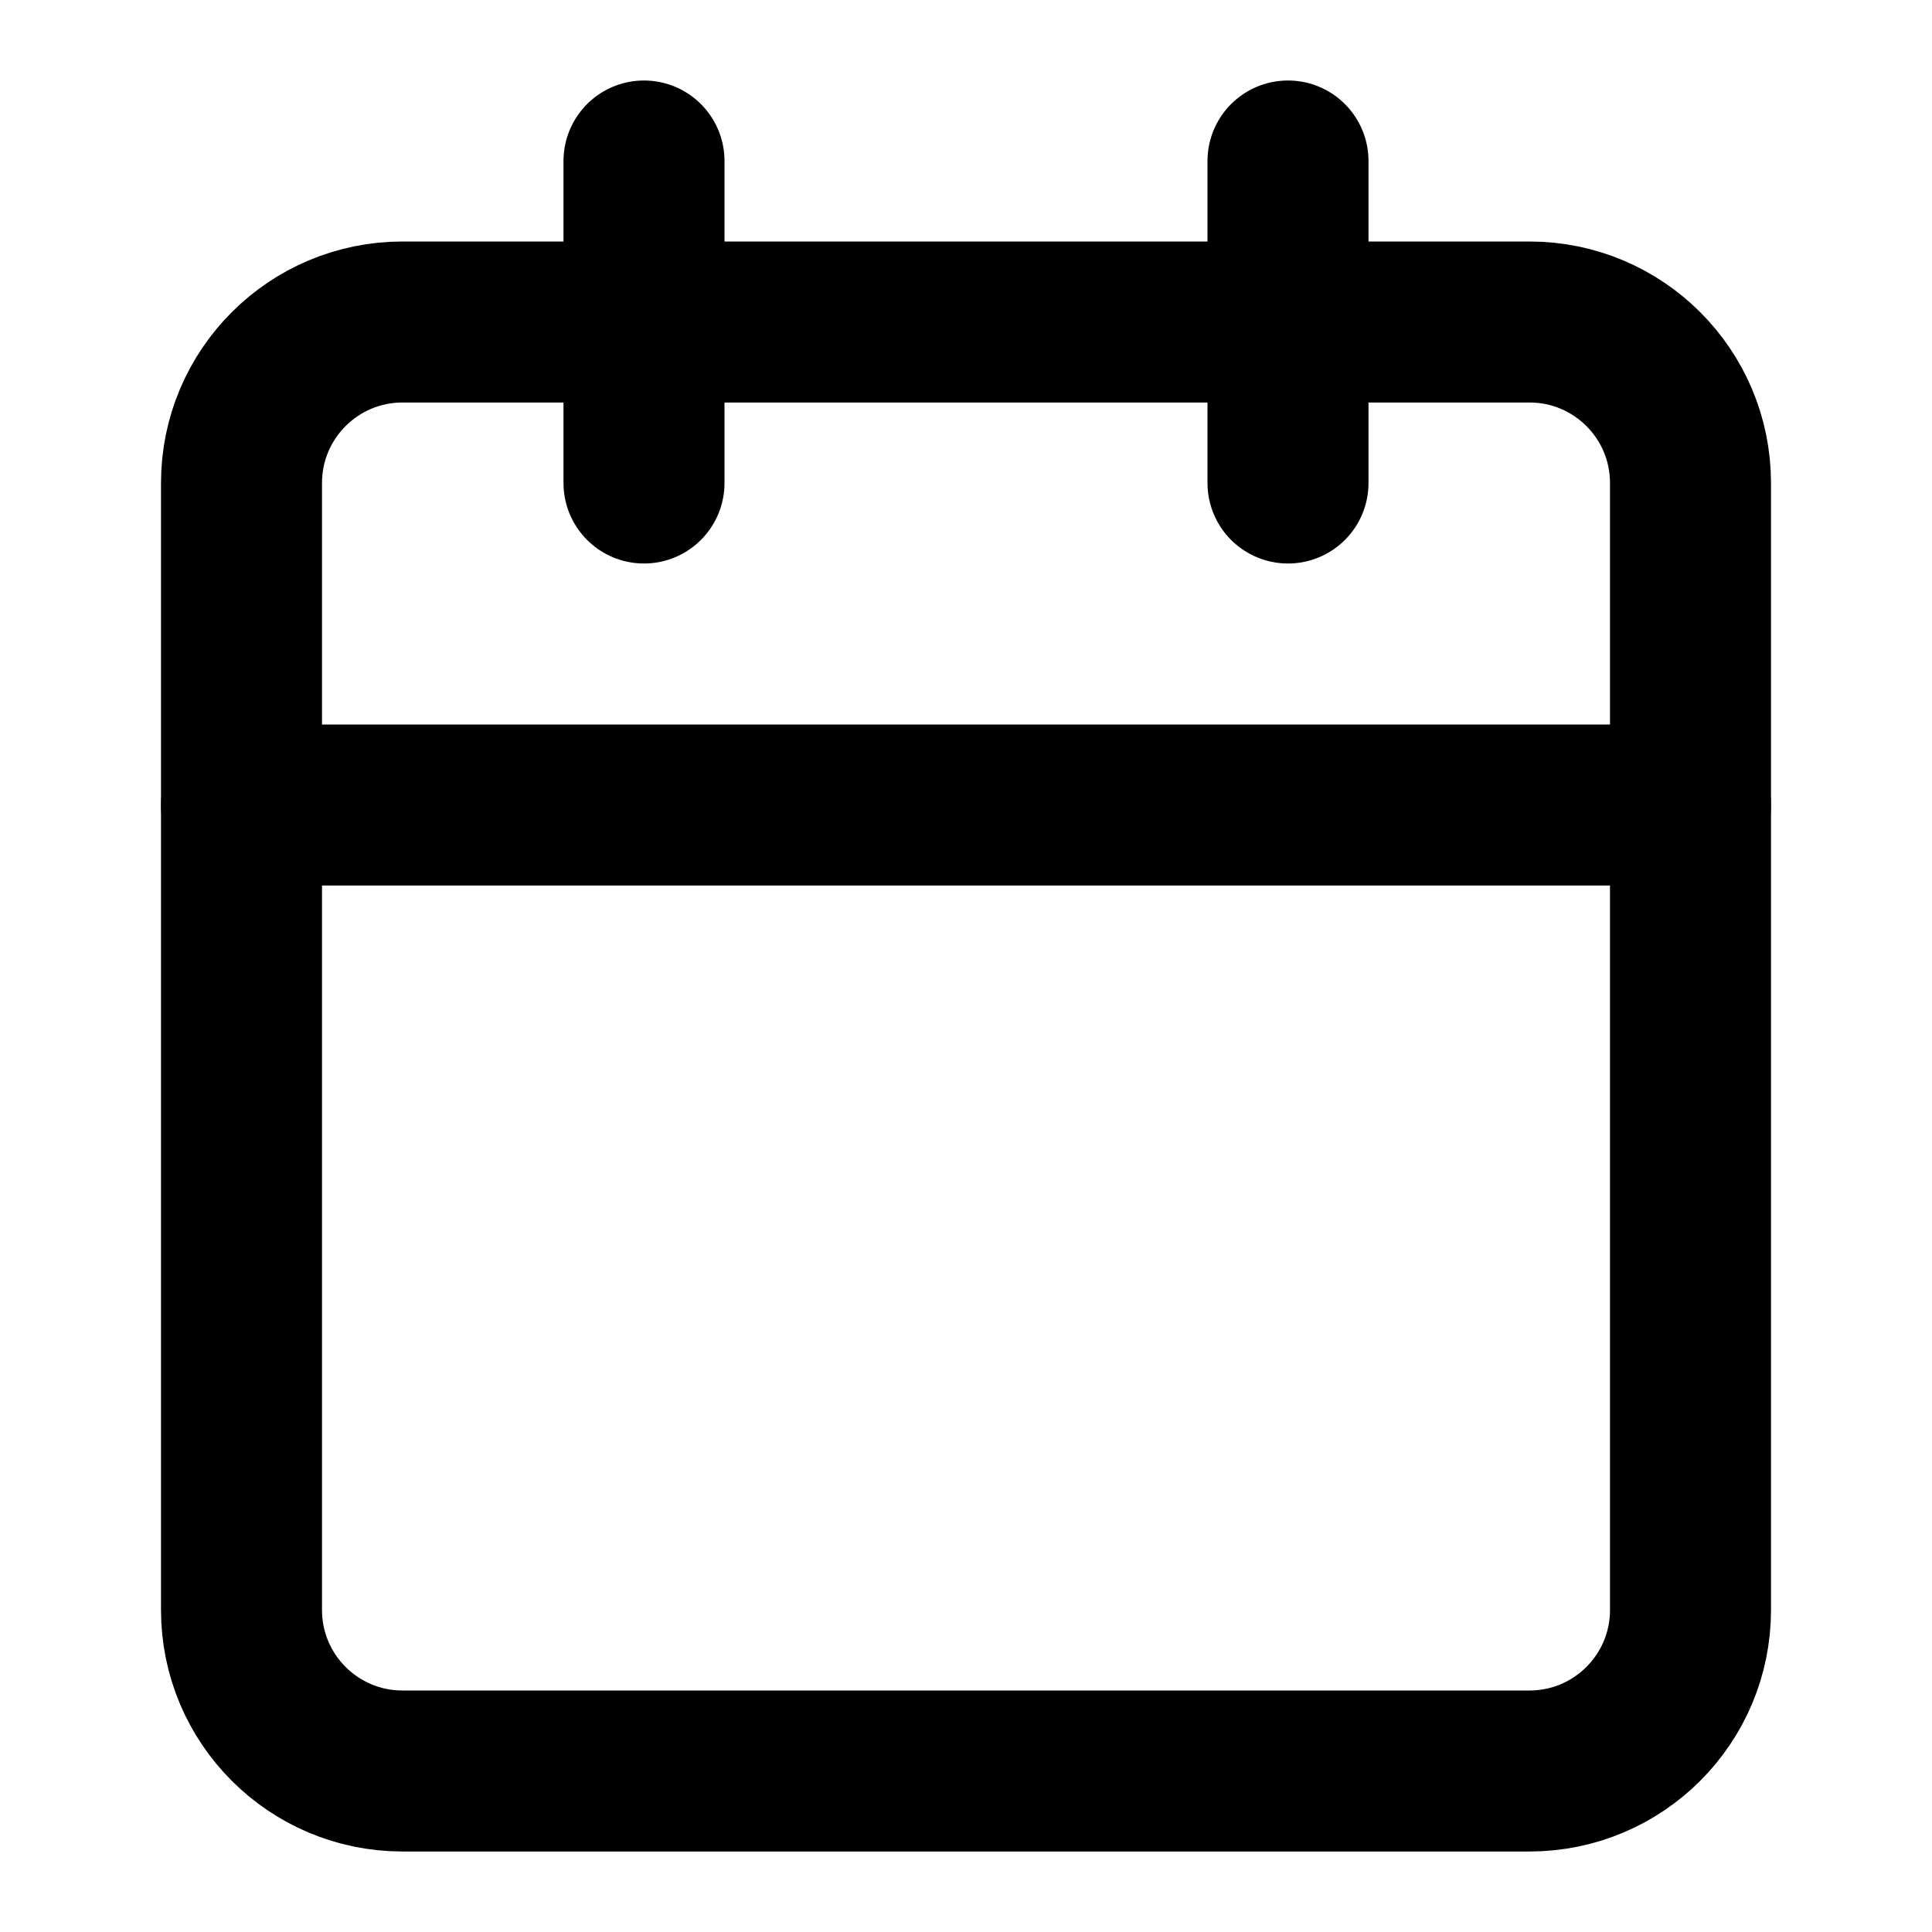
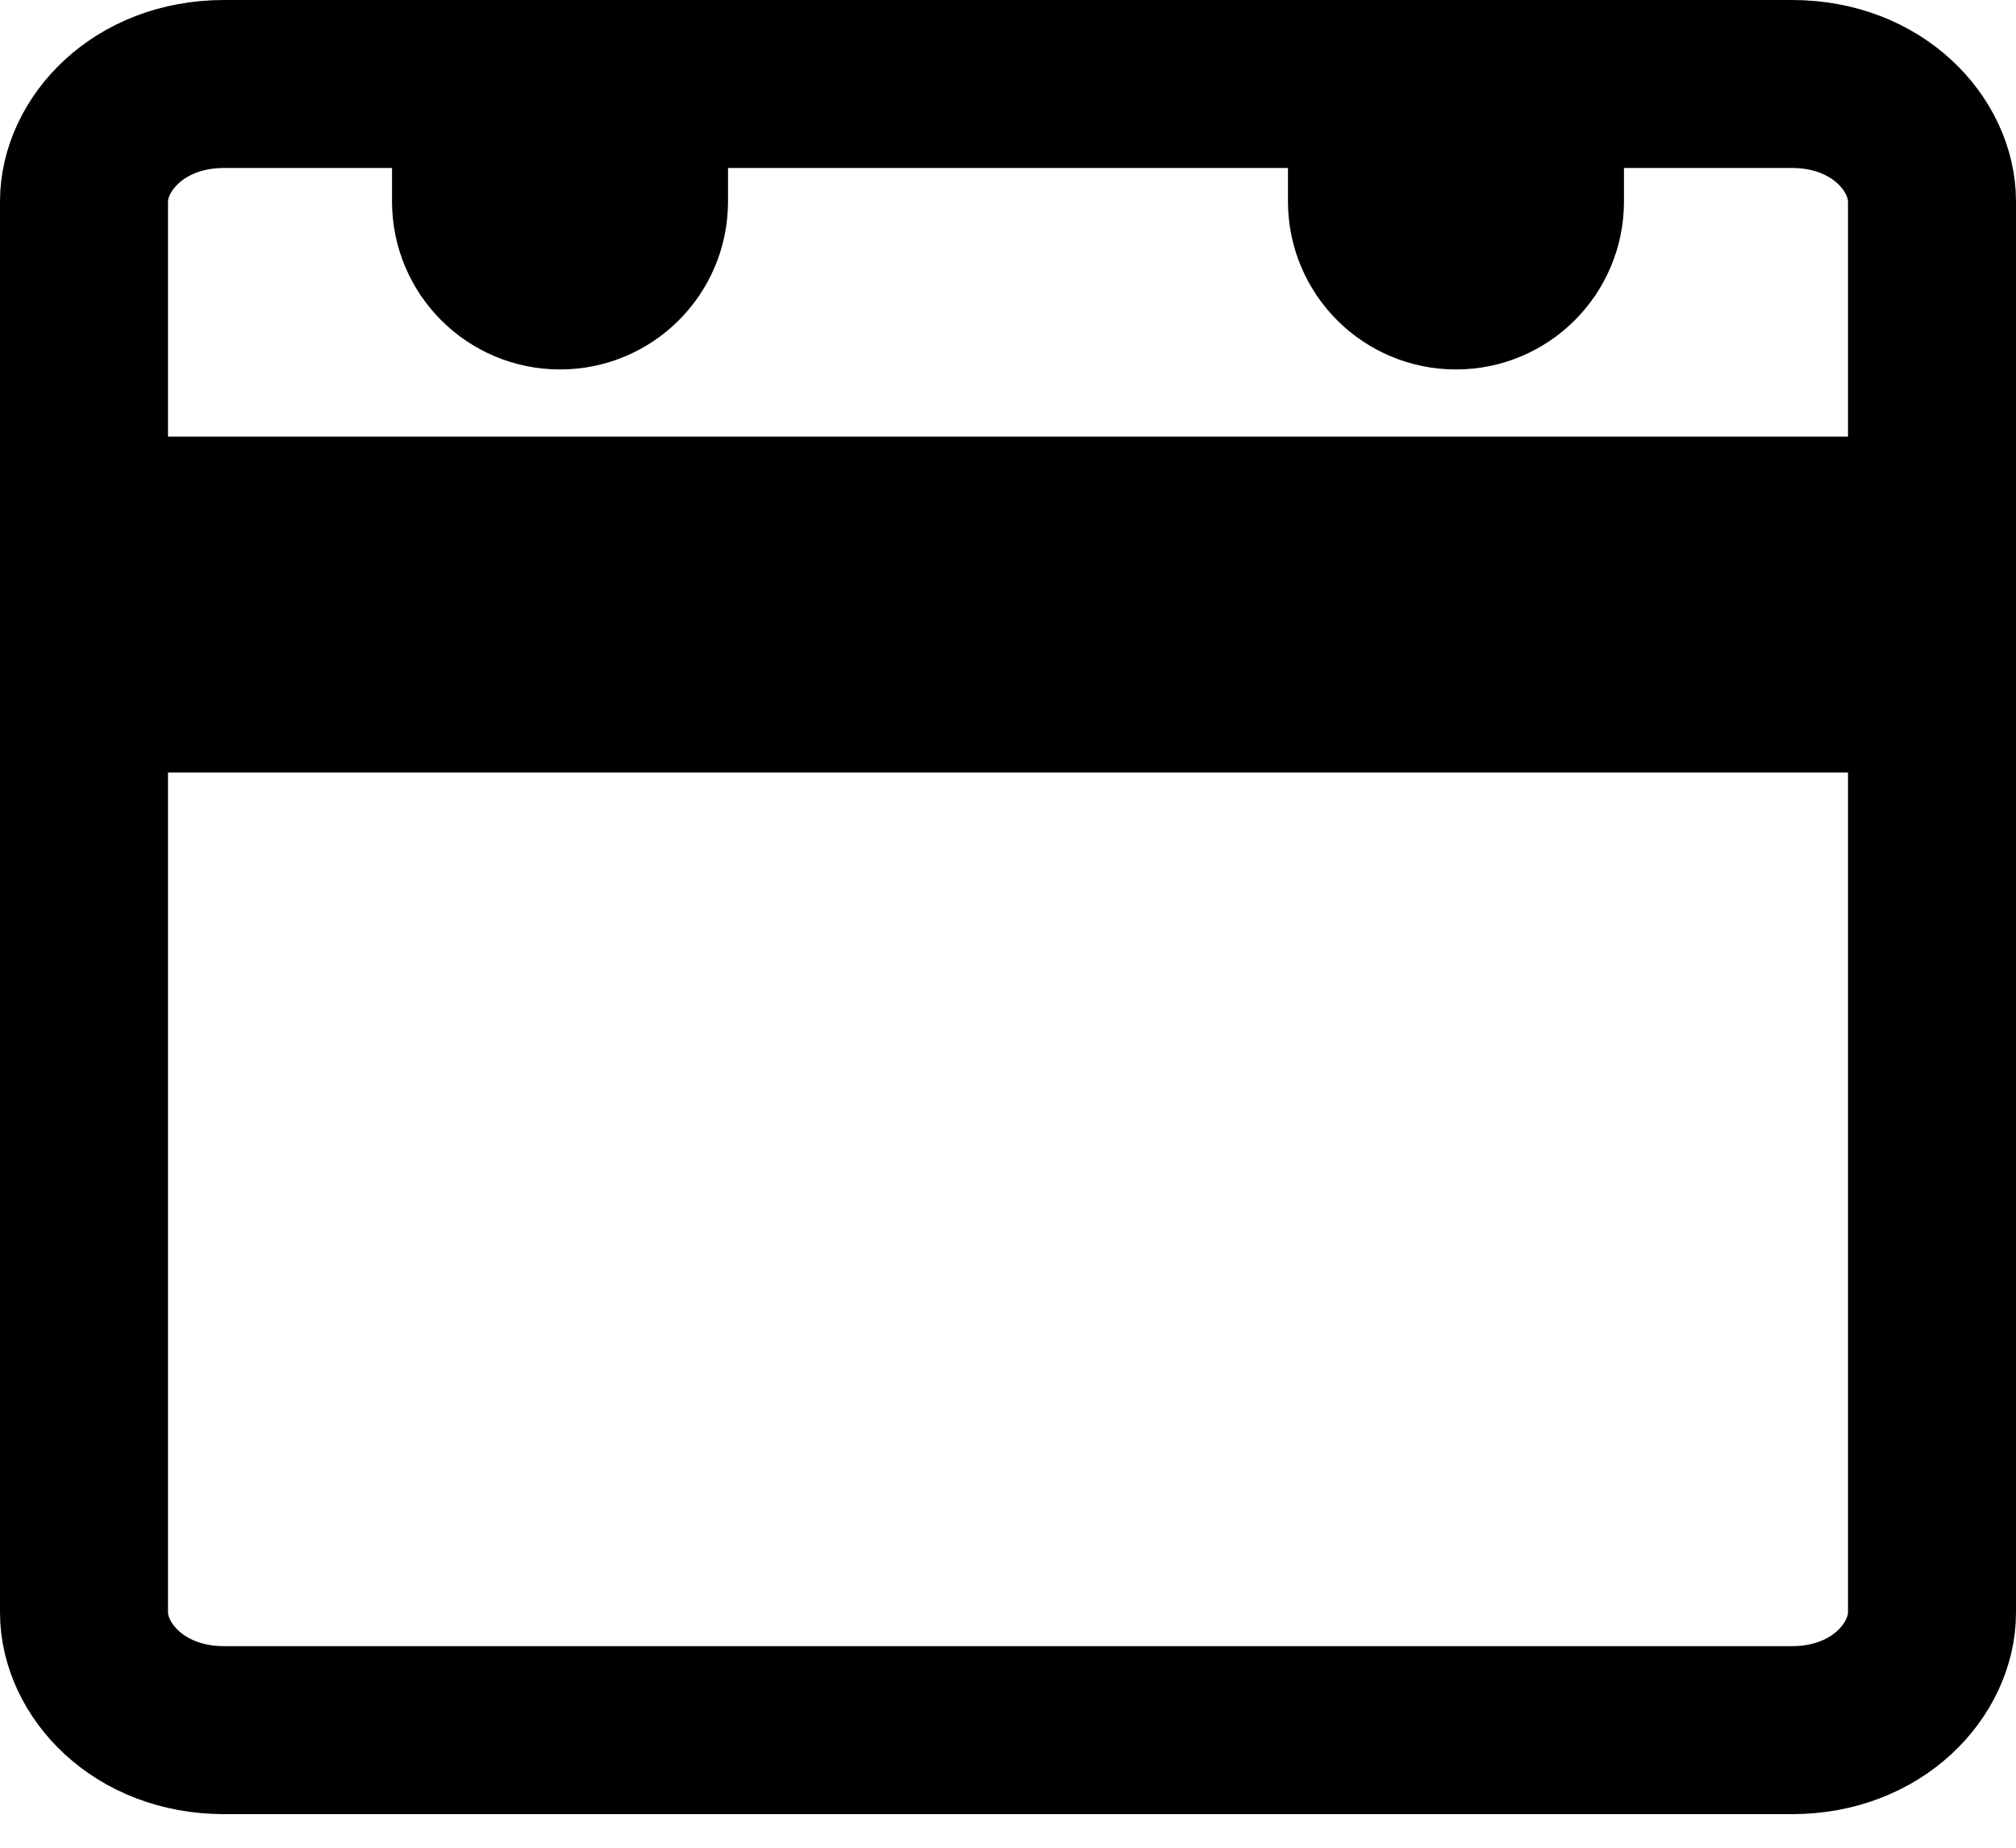
- <svg xmlns="http://www.w3.org/2000/svg" width="24" height="24" viewBox="0 0 24 24" fill="none" stroke="black" stroke-width="2" stroke-linecap="round" stroke-linejoin="round">
-   <path d="M8 2v4" />
-   <path d="M16 2v4" />
-   <rect x="3" y="4" width="18" height="18" rx="2" />
-   <path d="M3 10h18" />
+ <svg xmlns="http://www.w3.org/2000/svg" width="24" height="22" viewBox="0 0 24 22" fill="none">
+   <path d="M23 8.199V19.199C23 19.876 22.355 20.6 21.333 20.6H2.667C1.645 20.6 1 19.876 1 19.199V8.199H23ZM2.667 1H5.667V2.399C5.667 2.952 6.115 3.399 6.667 3.399C7.219 3.399 7.667 2.952 7.667 2.399V1H16.333V2.399C16.333 2.952 16.781 3.399 17.333 3.399C17.885 3.399 18.333 2.952 18.333 2.399V1H21.333C22.355 1 23 1.723 23 2.399V6.199H1V2.399C1 1.723 1.645 1 2.667 1Z" stroke="black" stroke-width="2" stroke-linecap="round" />
</svg>
